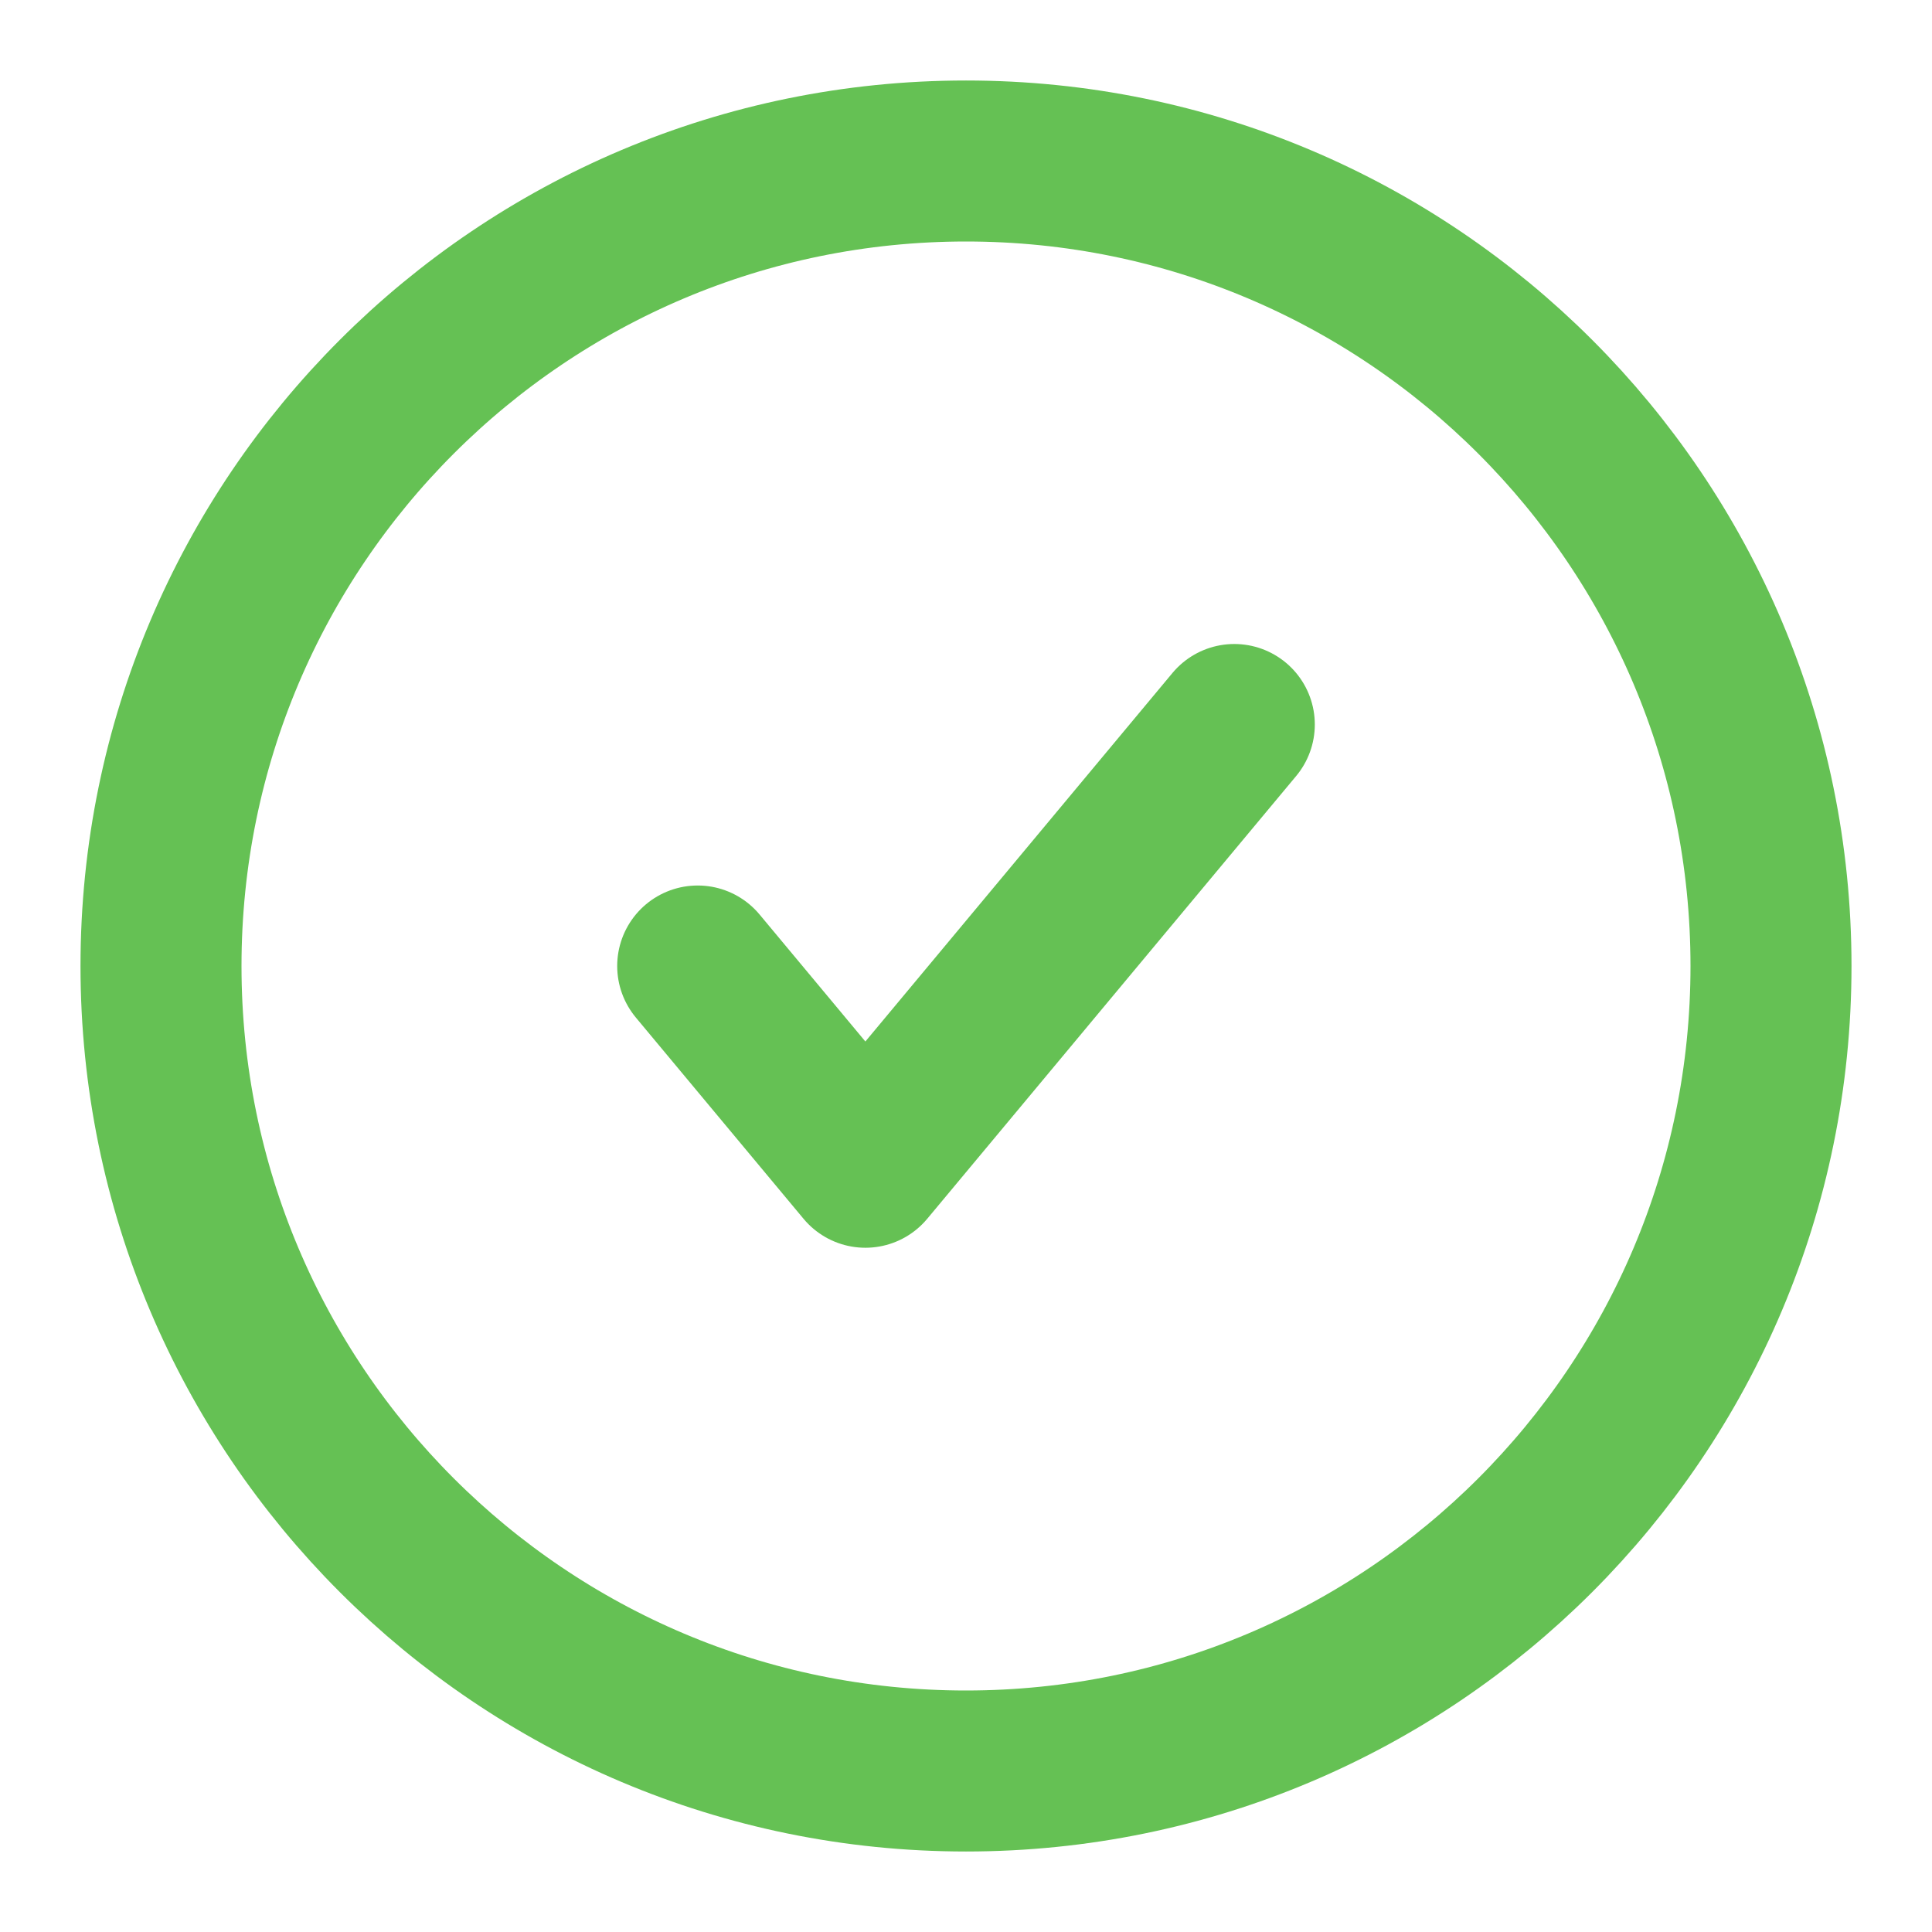
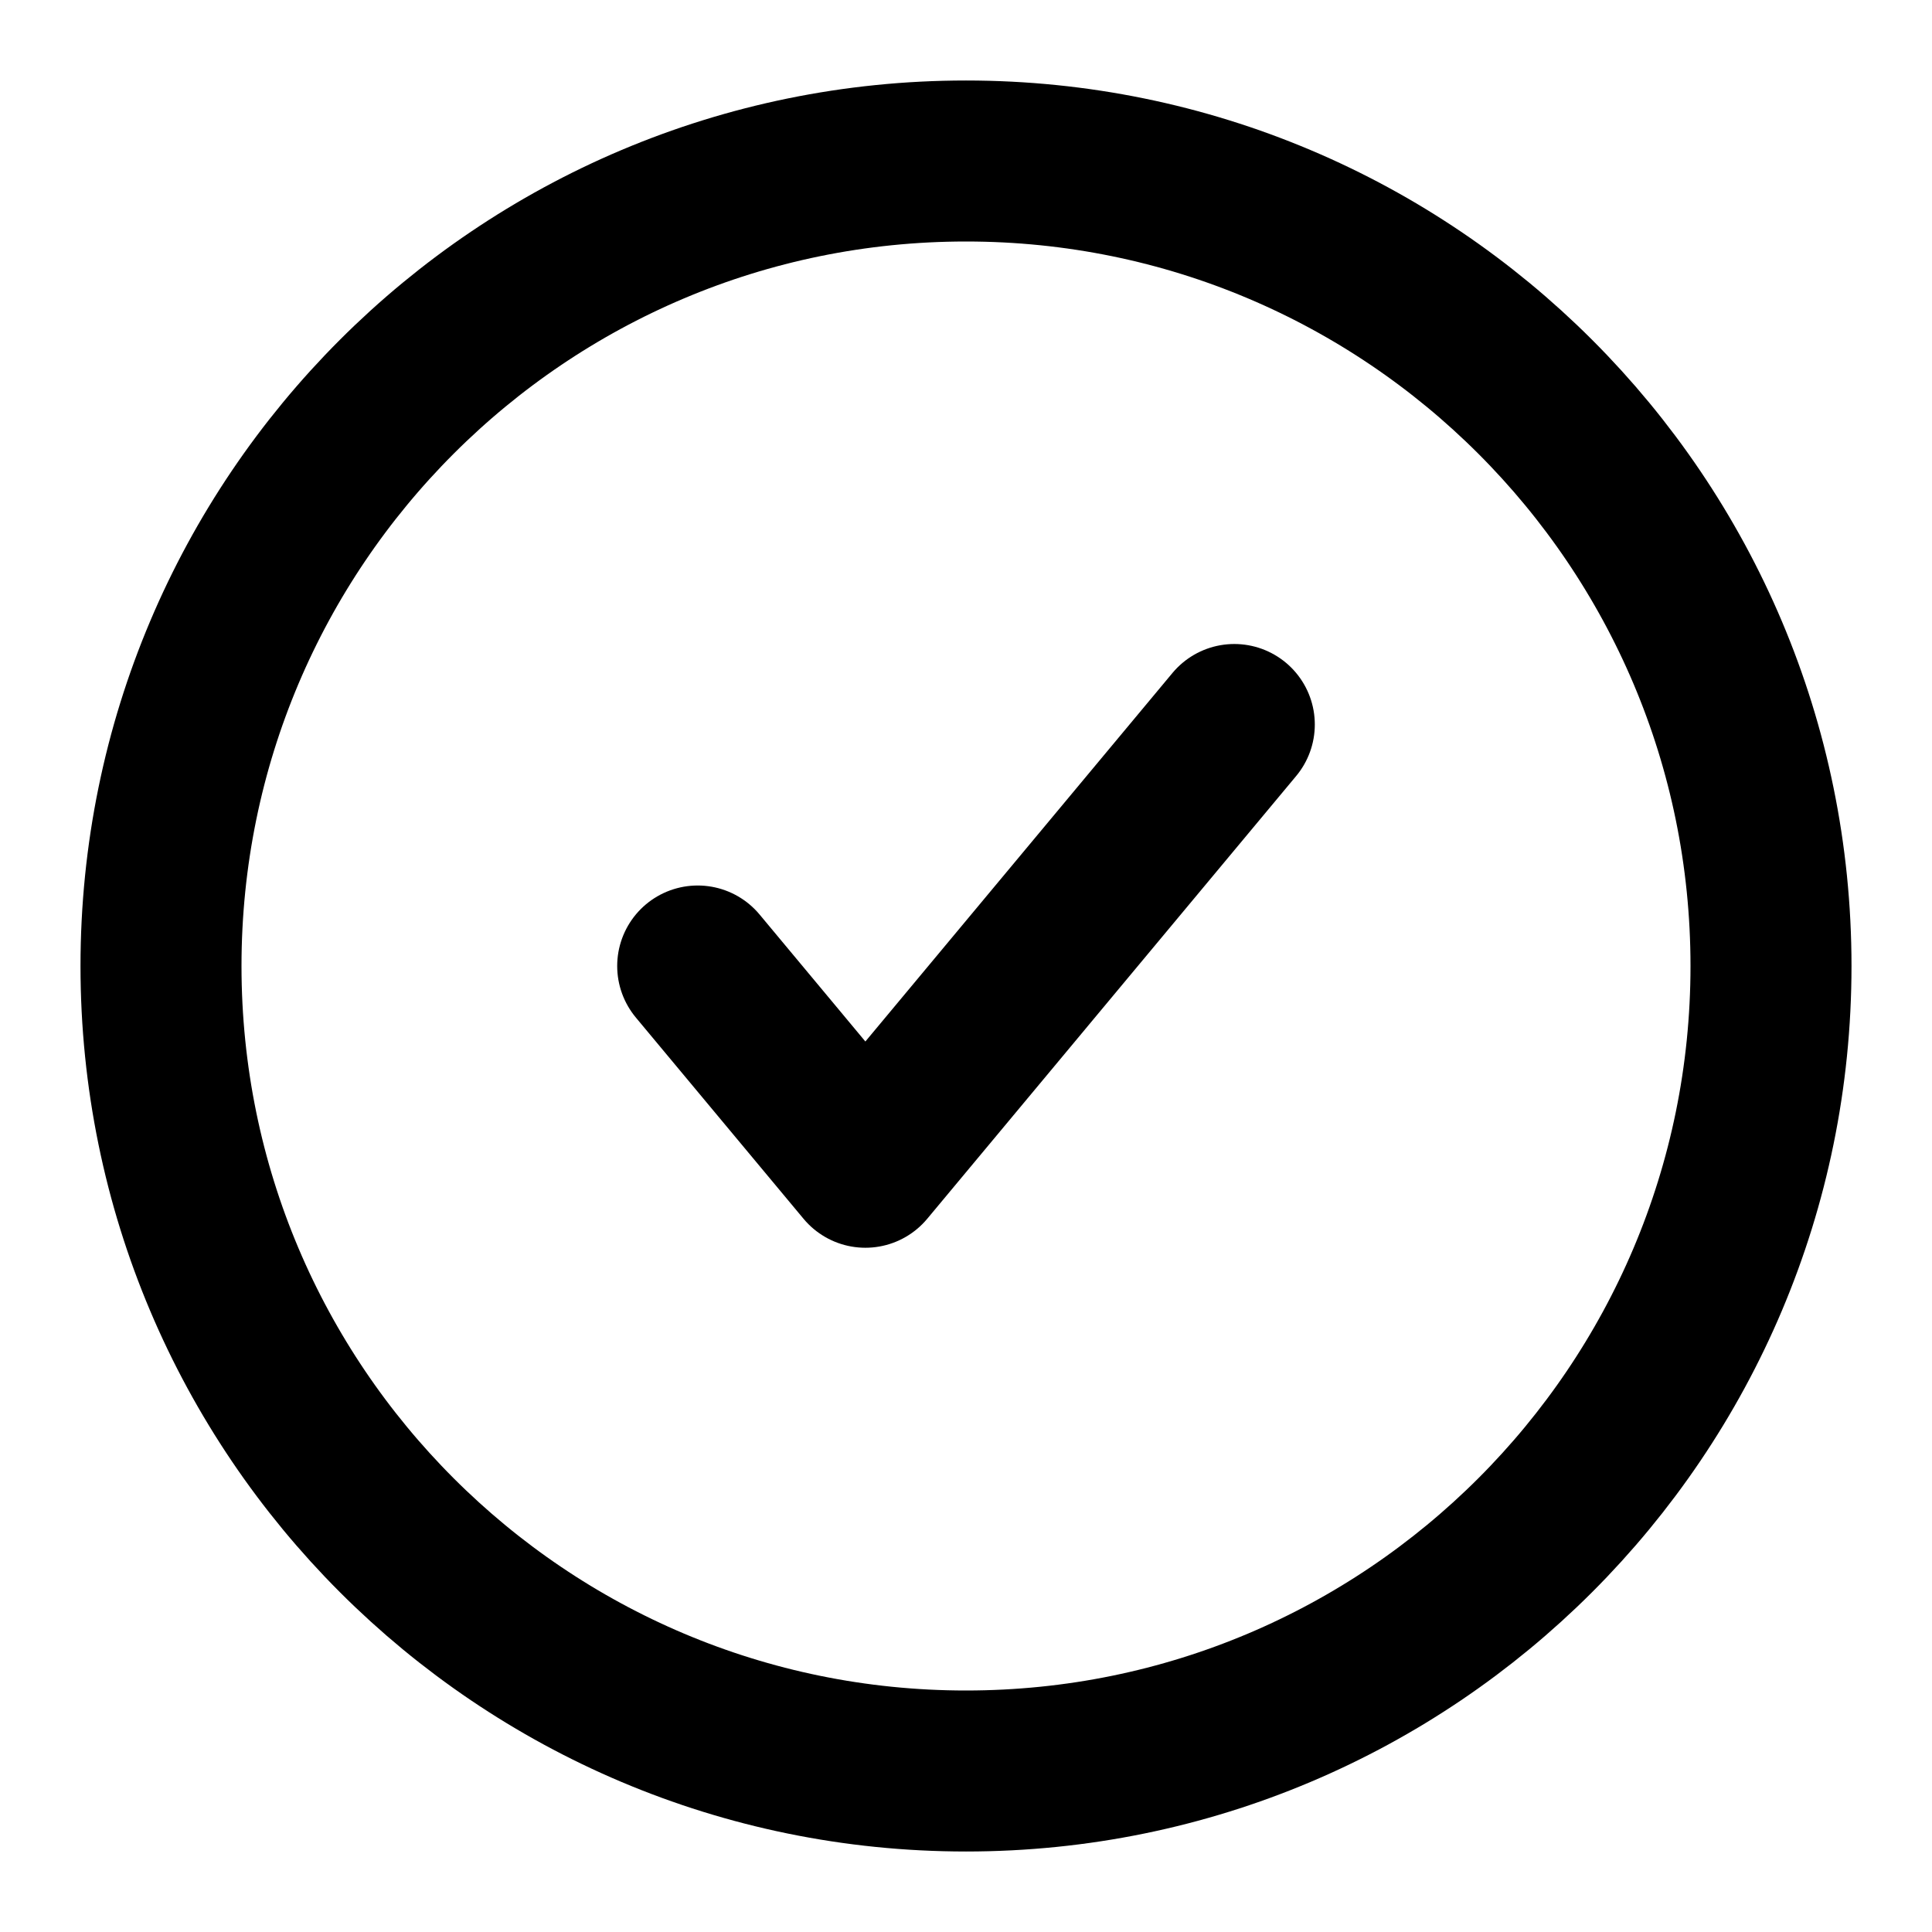
<svg xmlns="http://www.w3.org/2000/svg" width="24" height="24" viewBox="0 0 24 24" fill="none">
-   <path d="M12 22C17.523 22 22 17.523 22 12C22 6.477 17.523 2 12 2C6.477 2 2 6.477 2 12C2 17.523 6.477 22 12 22Z" stroke="#65C154" stroke-width="2" stroke-linecap="round" stroke-linejoin="round" />
-   <path d="M15.333 9L10.75 14.5L8.667 12" stroke="#65C154" stroke-width="2" stroke-linecap="round" stroke-linejoin="round" />
+   <path d="M12 22C17.523 22 22 17.523 22 12C22 6.477 17.523 2 12 2C6.477 2 2 6.477 2 12C2 17.523 6.477 22 12 22Z" stroke="currentColor" stroke-width="2" stroke-linecap="round" stroke-linejoin="round" />
+   <path d="M15.333 9L10.75 14.5L8.667 12" stroke="currentColor" stroke-width="2" stroke-linecap="round" stroke-linejoin="round" />
</svg>
